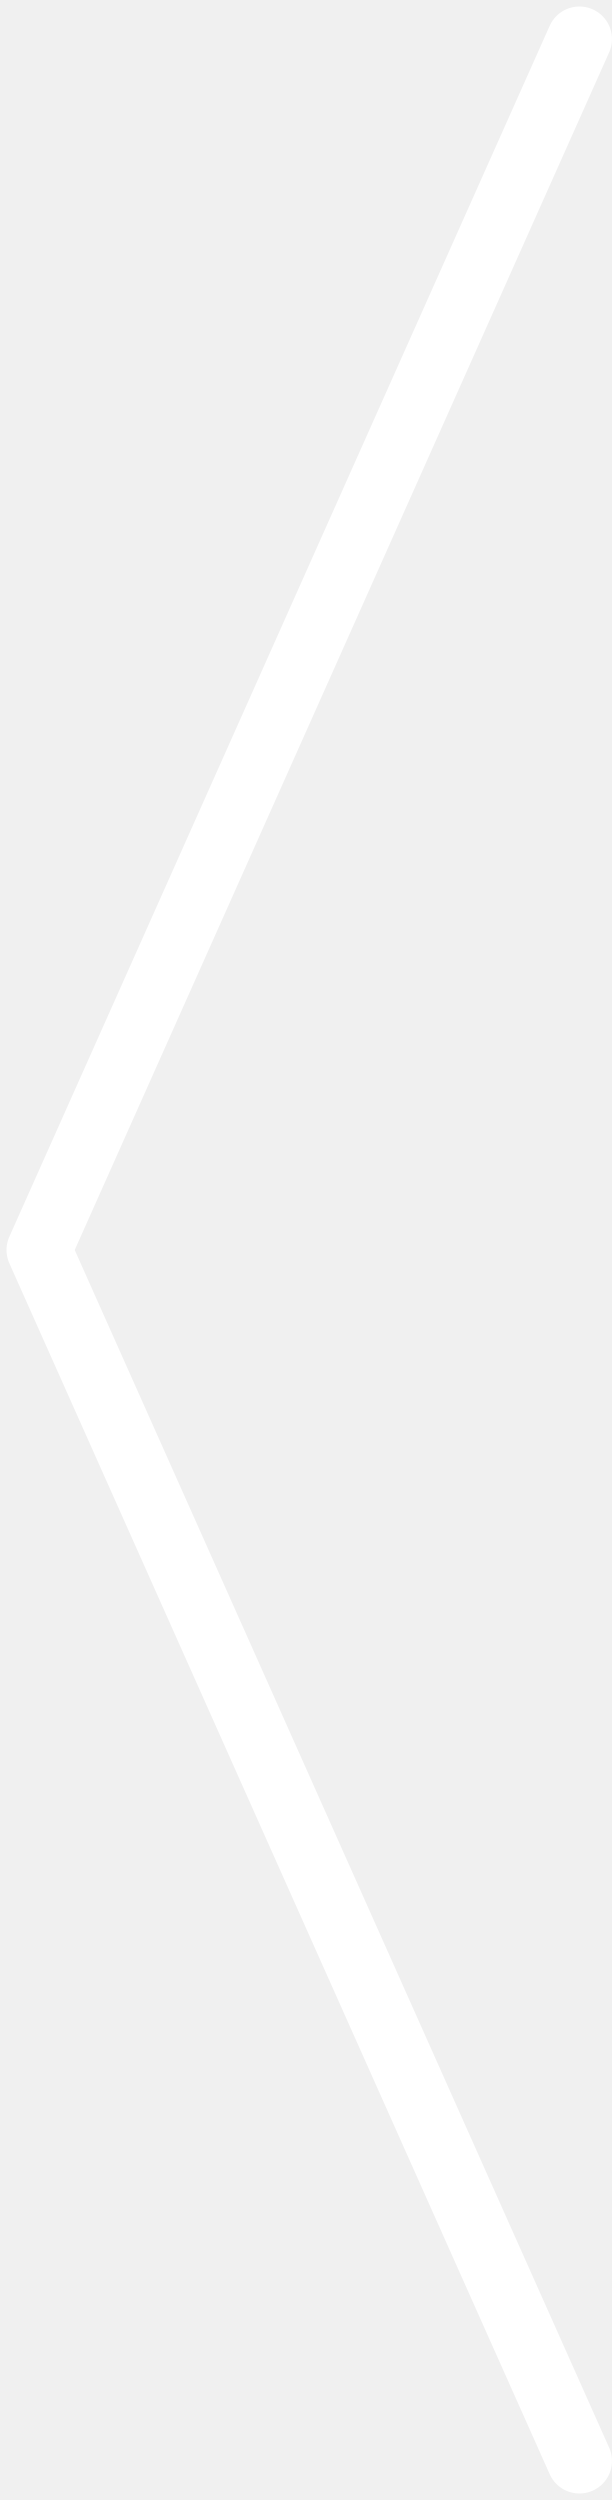
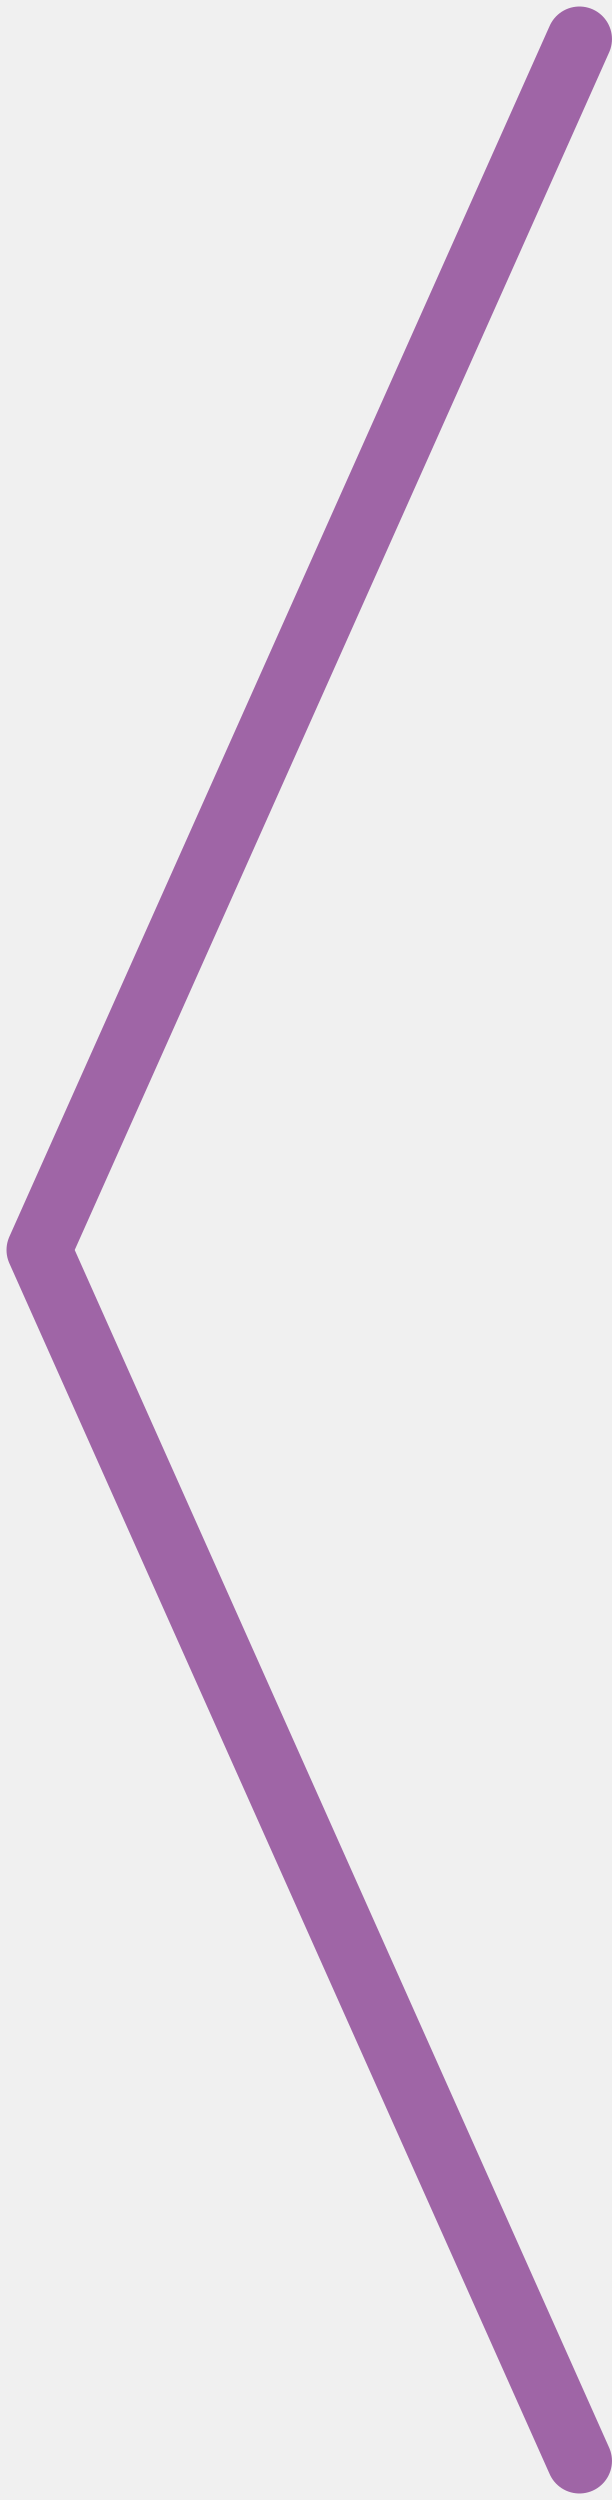
<svg xmlns="http://www.w3.org/2000/svg" width="47" height="192" viewBox="0 0 47 192" fill="none">
-   <path d="M44.5 3L3 96L44.5 189" stroke="white" stroke-width="5" stroke-linecap="round" stroke-linejoin="round" />
+   <path d="M44.5 3L3 96L44.5 189" stroke="#9F65A6" stroke-width="5" stroke-linecap="round" stroke-linejoin="round" />
</svg>
